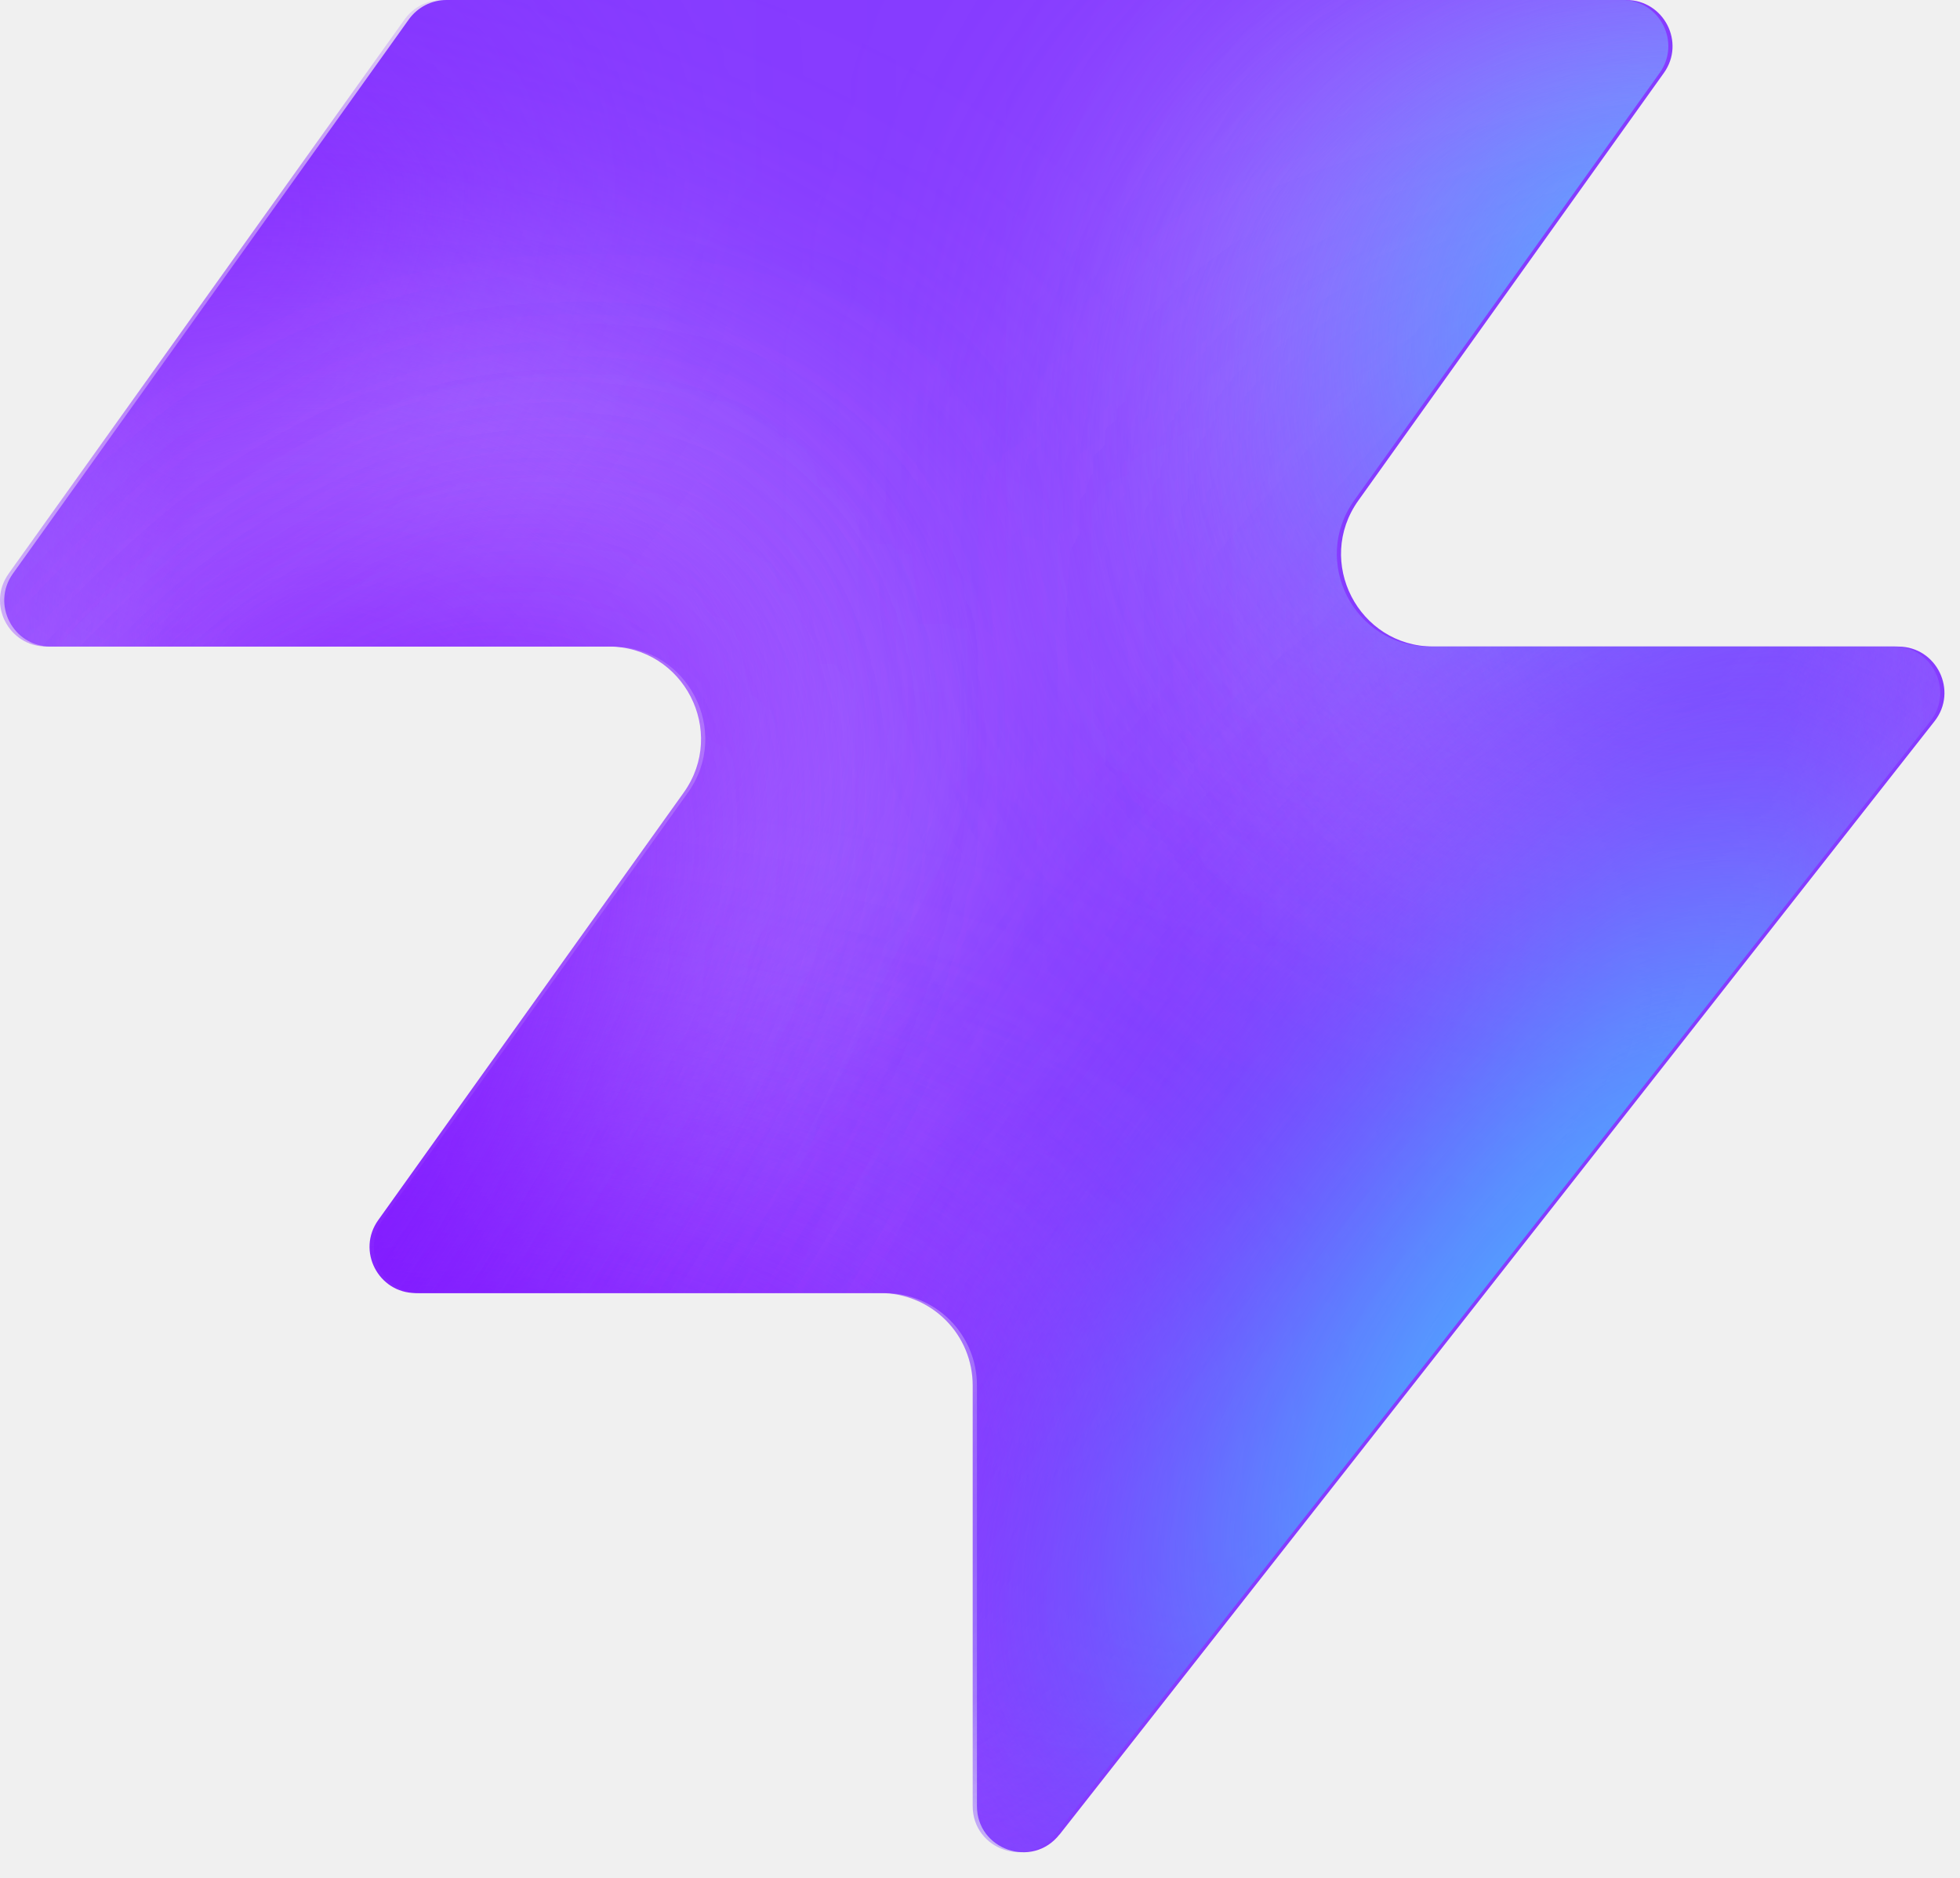
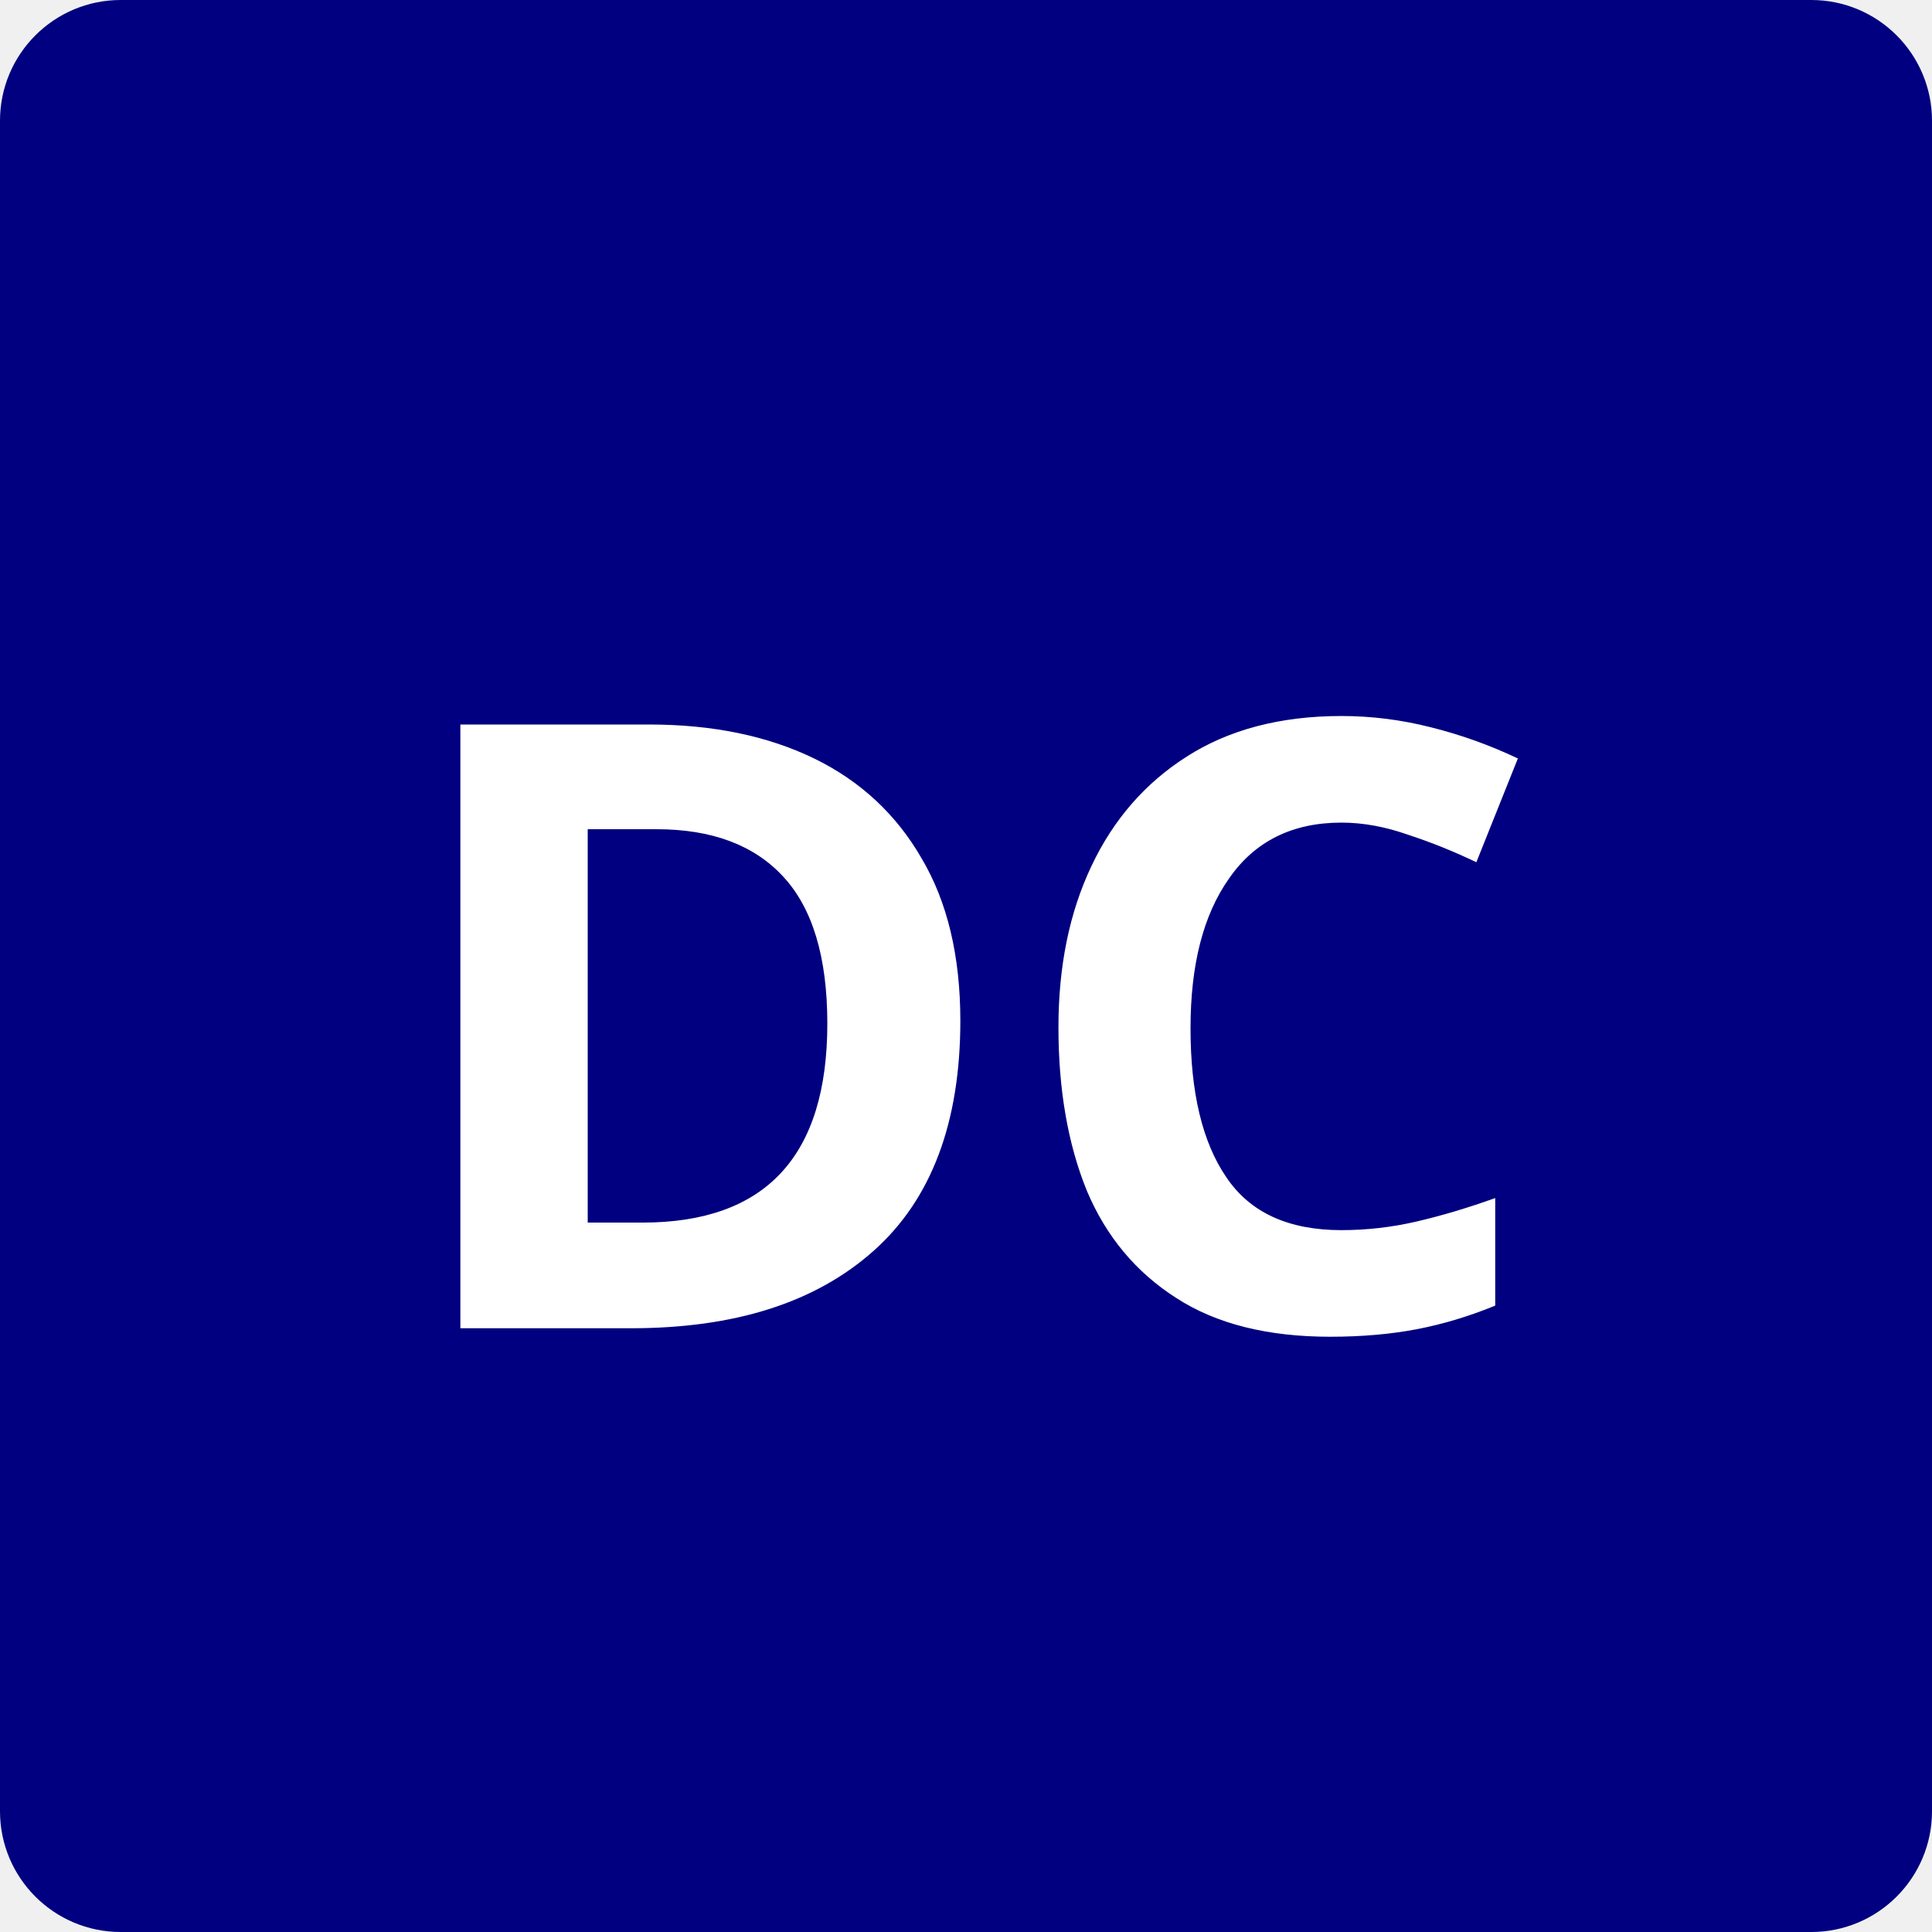
- <svg xmlns="http://www.w3.org/2000/svg" width="48" height="46" fill="none" viewBox="0 0 48 46">
-   <path fill="#863bff" d="M25.946 44.938c-.664.845-2.021.375-2.021-.698V33.937a2.26 2.26 0 0 0-2.262-2.262H10.287c-.92 0-1.456-1.04-.92-1.788l7.48-10.471c1.07-1.497 0-3.578-1.842-3.578H1.237c-.92 0-1.456-1.04-.92-1.788L10.013.474c.214-.297.556-.474.92-.474h28.894c.92 0 1.456 1.04.92 1.788l-7.48 10.471c-1.07 1.498 0 3.579 1.842 3.579h11.377c.943 0 1.473 1.088.89 1.83L25.947 44.94z" style="fill:#863bff;fill:color(display-p3 .525 .23 1);fill-opacity:1" />
-   <mask id="a" width="48" height="46" x="0" y="0" maskUnits="userSpaceOnUse" style="mask-type:alpha">
-     <path fill="#000" d="M25.842 44.938c-.664.844-2.021.375-2.021-.698V33.937a2.26 2.26 0 0 0-2.262-2.262H10.183c-.92 0-1.456-1.04-.92-1.788l7.48-10.471c1.07-1.498 0-3.579-1.842-3.579H1.133c-.92 0-1.456-1.04-.92-1.787L9.91.473c.214-.297.556-.474.92-.474h28.894c.92 0 1.456 1.04.92 1.788l-7.48 10.471c-1.07 1.498 0 3.578 1.842 3.578h11.377c.943 0 1.473 1.088.89 1.832L25.843 44.94z" style="fill:#000;fill-opacity:1" />
-   </mask>
-   <g mask="url(#a)">
-     <g filter="url(#b)">
-       <ellipse cx="5.508" cy="14.704" fill="#ede6ff" rx="5.508" ry="14.704" style="fill:#ede6ff;fill:color(display-p3 .927 .903 1);fill-opacity:1" transform="matrix(.00324 1 1 -.00324 -4.47 31.516)" />
-     </g>
-     <g filter="url(#c)">
-       <ellipse cx="10.399" cy="29.851" fill="#ede6ff" rx="10.399" ry="29.851" style="fill:#ede6ff;fill:color(display-p3 .927 .903 1);fill-opacity:1" transform="matrix(.00324 1 1 -.00324 -39.328 7.883)" />
-     </g>
-     <g filter="url(#d)">
-       <ellipse cx="5.508" cy="30.487" fill="#7e14ff" rx="5.508" ry="30.487" style="fill:#7e14ff;fill:color(display-p3 .492 .077 1);fill-opacity:1" transform="rotate(89.814 -25.913 -14.639)scale(1 -1)" />
-     </g>
-     <g filter="url(#e)">
-       <ellipse cx="5.508" cy="30.599" fill="#7e14ff" rx="5.508" ry="30.599" style="fill:#7e14ff;fill:color(display-p3 .492 .077 1);fill-opacity:1" transform="rotate(89.814 -32.644 -3.334)scale(1 -1)" />
-     </g>
-     <g filter="url(#f)">
-       <ellipse cx="5.508" cy="30.599" fill="#7e14ff" rx="5.508" ry="30.599" style="fill:#7e14ff;fill:color(display-p3 .492 .077 1);fill-opacity:1" transform="matrix(.00324 1 1 -.00324 -34.34 30.47)" />
-     </g>
-     <g filter="url(#g)">
-       <ellipse cx="14.072" cy="22.078" fill="#ede6ff" rx="14.072" ry="22.078" style="fill:#ede6ff;fill:color(display-p3 .927 .903 1);fill-opacity:1" transform="rotate(93.35 24.506 48.493)scale(-1 1)" />
-     </g>
-     <g filter="url(#h)">
-       <ellipse cx="3.47" cy="21.501" fill="#7e14ff" rx="3.47" ry="21.501" style="fill:#7e14ff;fill:color(display-p3 .492 .077 1);fill-opacity:1" transform="rotate(89.009 28.708 47.59)scale(-1 1)" />
-     </g>
-     <g filter="url(#i)">
-       <ellipse cx="3.47" cy="21.501" fill="#7e14ff" rx="3.47" ry="21.501" style="fill:#7e14ff;fill:color(display-p3 .492 .077 1);fill-opacity:1" transform="rotate(89.009 28.708 47.59)scale(-1 1)" />
-     </g>
-     <g filter="url(#j)">
-       <ellipse cx=".387" cy="8.972" fill="#7e14ff" rx="4.407" ry="29.108" style="fill:#7e14ff;fill:color(display-p3 .492 .077 1);fill-opacity:1" transform="rotate(39.51 .387 8.972)" />
-     </g>
-     <g filter="url(#k)">
-       <ellipse cx="47.523" cy="-6.092" fill="#7e14ff" rx="4.407" ry="29.108" style="fill:#7e14ff;fill:color(display-p3 .492 .077 1);fill-opacity:1" transform="rotate(37.892 47.523 -6.092)" />
-     </g>
-     <g filter="url(#l)">
-       <ellipse cx="41.412" cy="6.333" fill="#47bfff" rx="5.971" ry="9.665" style="fill:#47bfff;fill:color(display-p3 .28 .748 1);fill-opacity:1" transform="rotate(37.892 41.412 6.333)" />
-     </g>
-     <g filter="url(#m)">
-       <ellipse cx="-1.879" cy="38.332" fill="#7e14ff" rx="4.407" ry="29.108" style="fill:#7e14ff;fill:color(display-p3 .492 .077 1);fill-opacity:1" transform="rotate(37.892 -1.88 38.332)" />
-     </g>
-     <g filter="url(#n)">
-       <ellipse cx="-1.879" cy="38.332" fill="#7e14ff" rx="4.407" ry="29.108" style="fill:#7e14ff;fill:color(display-p3 .492 .077 1);fill-opacity:1" transform="rotate(37.892 -1.88 38.332)" />
-     </g>
-     <g filter="url(#o)">
-       <ellipse cx="35.651" cy="29.907" fill="#7e14ff" rx="4.407" ry="29.108" style="fill:#7e14ff;fill:color(display-p3 .492 .077 1);fill-opacity:1" transform="rotate(37.892 35.651 29.907)" />
-     </g>
-     <g filter="url(#p)">
-       <ellipse cx="38.418" cy="32.4" fill="#47bfff" rx="5.971" ry="15.297" style="fill:#47bfff;fill:color(display-p3 .28 .748 1);fill-opacity:1" transform="rotate(37.892 38.418 32.4)" />
-     </g>
-   </g>
-   <defs>
-     <filter id="b" width="60.045" height="41.654" x="-19.77" y="16.149" color-interpolation-filters="sRGB" filterUnits="userSpaceOnUse">
-       <feFlood flood-opacity="0" result="BackgroundImageFix" />
-       <feBlend in="SourceGraphic" in2="BackgroundImageFix" result="shape" />
-       <feGaussianBlur result="effect1_foregroundBlur_2002_17158" stdDeviation="7.659" />
-     </filter>
-     <filter id="c" width="90.34" height="51.437" x="-54.613" y="-7.533" color-interpolation-filters="sRGB" filterUnits="userSpaceOnUse">
-       <feFlood flood-opacity="0" result="BackgroundImageFix" />
-       <feBlend in="SourceGraphic" in2="BackgroundImageFix" result="shape" />
-       <feGaussianBlur result="effect1_foregroundBlur_2002_17158" stdDeviation="7.659" />
-     </filter>
-     <filter id="d" width="79.355" height="29.4" x="-49.64" y="2.03" color-interpolation-filters="sRGB" filterUnits="userSpaceOnUse">
-       <feFlood flood-opacity="0" result="BackgroundImageFix" />
-       <feBlend in="SourceGraphic" in2="BackgroundImageFix" result="shape" />
-       <feGaussianBlur result="effect1_foregroundBlur_2002_17158" stdDeviation="4.596" />
-     </filter>
-     <filter id="e" width="79.579" height="29.4" x="-45.045" y="20.029" color-interpolation-filters="sRGB" filterUnits="userSpaceOnUse">
-       <feFlood flood-opacity="0" result="BackgroundImageFix" />
-       <feBlend in="SourceGraphic" in2="BackgroundImageFix" result="shape" />
-       <feGaussianBlur result="effect1_foregroundBlur_2002_17158" stdDeviation="4.596" />
-     </filter>
-     <filter id="f" width="79.579" height="29.4" x="-43.513" y="21.178" color-interpolation-filters="sRGB" filterUnits="userSpaceOnUse">
-       <feFlood flood-opacity="0" result="BackgroundImageFix" />
-       <feBlend in="SourceGraphic" in2="BackgroundImageFix" result="shape" />
-       <feGaussianBlur result="effect1_foregroundBlur_2002_17158" stdDeviation="4.596" />
-     </filter>
-     <filter id="g" width="74.749" height="58.852" x="15.756" y="-17.901" color-interpolation-filters="sRGB" filterUnits="userSpaceOnUse">
-       <feFlood flood-opacity="0" result="BackgroundImageFix" />
-       <feBlend in="SourceGraphic" in2="BackgroundImageFix" result="shape" />
-       <feGaussianBlur result="effect1_foregroundBlur_2002_17158" stdDeviation="7.659" />
-     </filter>
-     <filter id="h" width="61.377" height="25.362" x="23.548" y="2.284" color-interpolation-filters="sRGB" filterUnits="userSpaceOnUse">
-       <feFlood flood-opacity="0" result="BackgroundImageFix" />
-       <feBlend in="SourceGraphic" in2="BackgroundImageFix" result="shape" />
-       <feGaussianBlur result="effect1_foregroundBlur_2002_17158" stdDeviation="4.596" />
-     </filter>
-     <filter id="i" width="61.377" height="25.362" x="23.548" y="2.284" color-interpolation-filters="sRGB" filterUnits="userSpaceOnUse">
-       <feFlood flood-opacity="0" result="BackgroundImageFix" />
-       <feBlend in="SourceGraphic" in2="BackgroundImageFix" result="shape" />
-       <feGaussianBlur result="effect1_foregroundBlur_2002_17158" stdDeviation="4.596" />
-     </filter>
-     <filter id="j" width="56.045" height="63.649" x="-27.636" y="-22.853" color-interpolation-filters="sRGB" filterUnits="userSpaceOnUse">
-       <feFlood flood-opacity="0" result="BackgroundImageFix" />
-       <feBlend in="SourceGraphic" in2="BackgroundImageFix" result="shape" />
-       <feGaussianBlur result="effect1_foregroundBlur_2002_17158" stdDeviation="4.596" />
-     </filter>
-     <filter id="k" width="54.814" height="64.646" x="20.116" y="-38.415" color-interpolation-filters="sRGB" filterUnits="userSpaceOnUse">
-       <feFlood flood-opacity="0" result="BackgroundImageFix" />
-       <feBlend in="SourceGraphic" in2="BackgroundImageFix" result="shape" />
-       <feGaussianBlur result="effect1_foregroundBlur_2002_17158" stdDeviation="4.596" />
-     </filter>
-     <filter id="l" width="33.541" height="35.313" x="24.641" y="-11.323" color-interpolation-filters="sRGB" filterUnits="userSpaceOnUse">
-       <feFlood flood-opacity="0" result="BackgroundImageFix" />
-       <feBlend in="SourceGraphic" in2="BackgroundImageFix" result="shape" />
-       <feGaussianBlur result="effect1_foregroundBlur_2002_17158" stdDeviation="4.596" />
-     </filter>
-     <filter id="m" width="54.814" height="64.646" x="-29.286" y="6.009" color-interpolation-filters="sRGB" filterUnits="userSpaceOnUse">
-       <feFlood flood-opacity="0" result="BackgroundImageFix" />
-       <feBlend in="SourceGraphic" in2="BackgroundImageFix" result="shape" />
-       <feGaussianBlur result="effect1_foregroundBlur_2002_17158" stdDeviation="4.596" />
-     </filter>
-     <filter id="n" width="54.814" height="64.646" x="-29.286" y="6.009" color-interpolation-filters="sRGB" filterUnits="userSpaceOnUse">
-       <feFlood flood-opacity="0" result="BackgroundImageFix" />
-       <feBlend in="SourceGraphic" in2="BackgroundImageFix" result="shape" />
-       <feGaussianBlur result="effect1_foregroundBlur_2002_17158" stdDeviation="4.596" />
-     </filter>
-     <filter id="o" width="54.814" height="64.646" x="8.244" y="-2.416" color-interpolation-filters="sRGB" filterUnits="userSpaceOnUse">
-       <feFlood flood-opacity="0" result="BackgroundImageFix" />
-       <feBlend in="SourceGraphic" in2="BackgroundImageFix" result="shape" />
-       <feGaussianBlur result="effect1_foregroundBlur_2002_17158" stdDeviation="4.596" />
-     </filter>
-     <filter id="p" width="39.409" height="43.623" x="18.713" y="10.588" color-interpolation-filters="sRGB" filterUnits="userSpaceOnUse">
-       <feFlood flood-opacity="0" result="BackgroundImageFix" />
-       <feBlend in="SourceGraphic" in2="BackgroundImageFix" result="shape" />
-       <feGaussianBlur result="effect1_foregroundBlur_2002_17158" stdDeviation="4.596" />
-     </filter>
-   </defs>
+ <svg xmlns="http://www.w3.org/2000/svg" viewBox="0 0 32 32">
+   <rect width="32" height="32" rx="2" fill="#000080" />
+   <text x="16" y="22" text-anchor="middle" font-family="Tahoma, 'MS Sans Serif', sans-serif" font-size="14" font-weight="700" fill="#ffffff">DC</text>
</svg>
